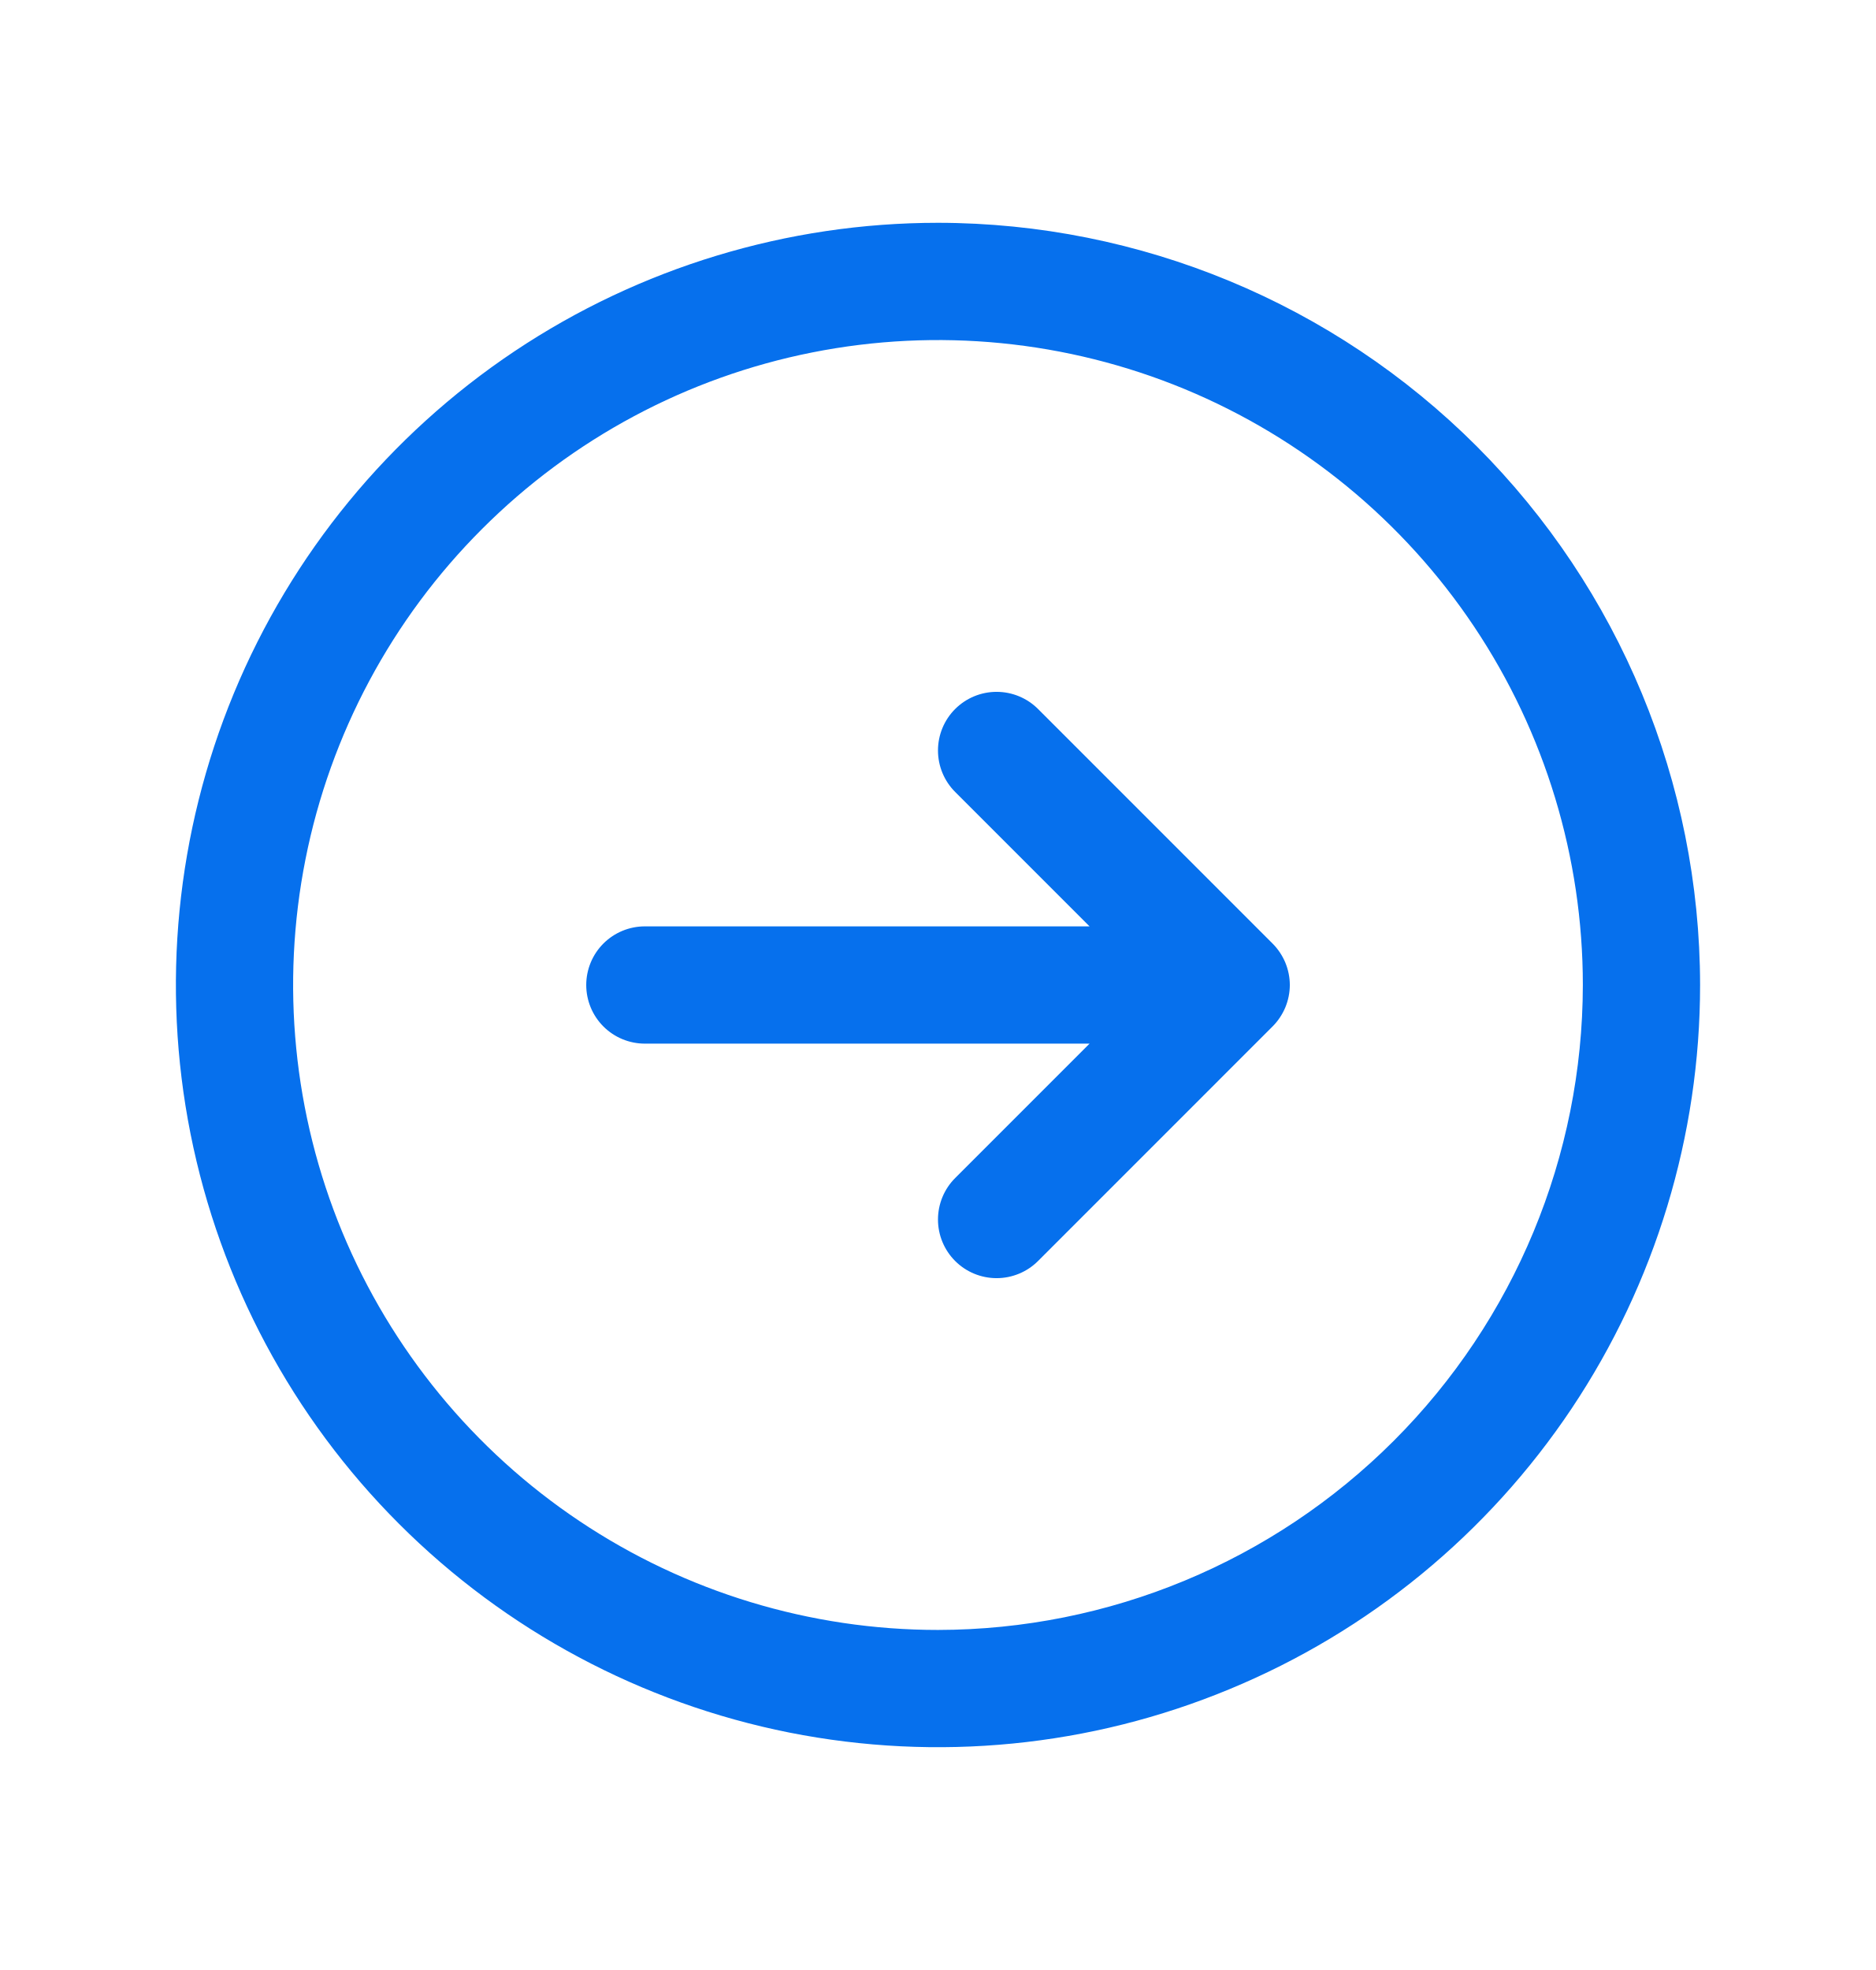
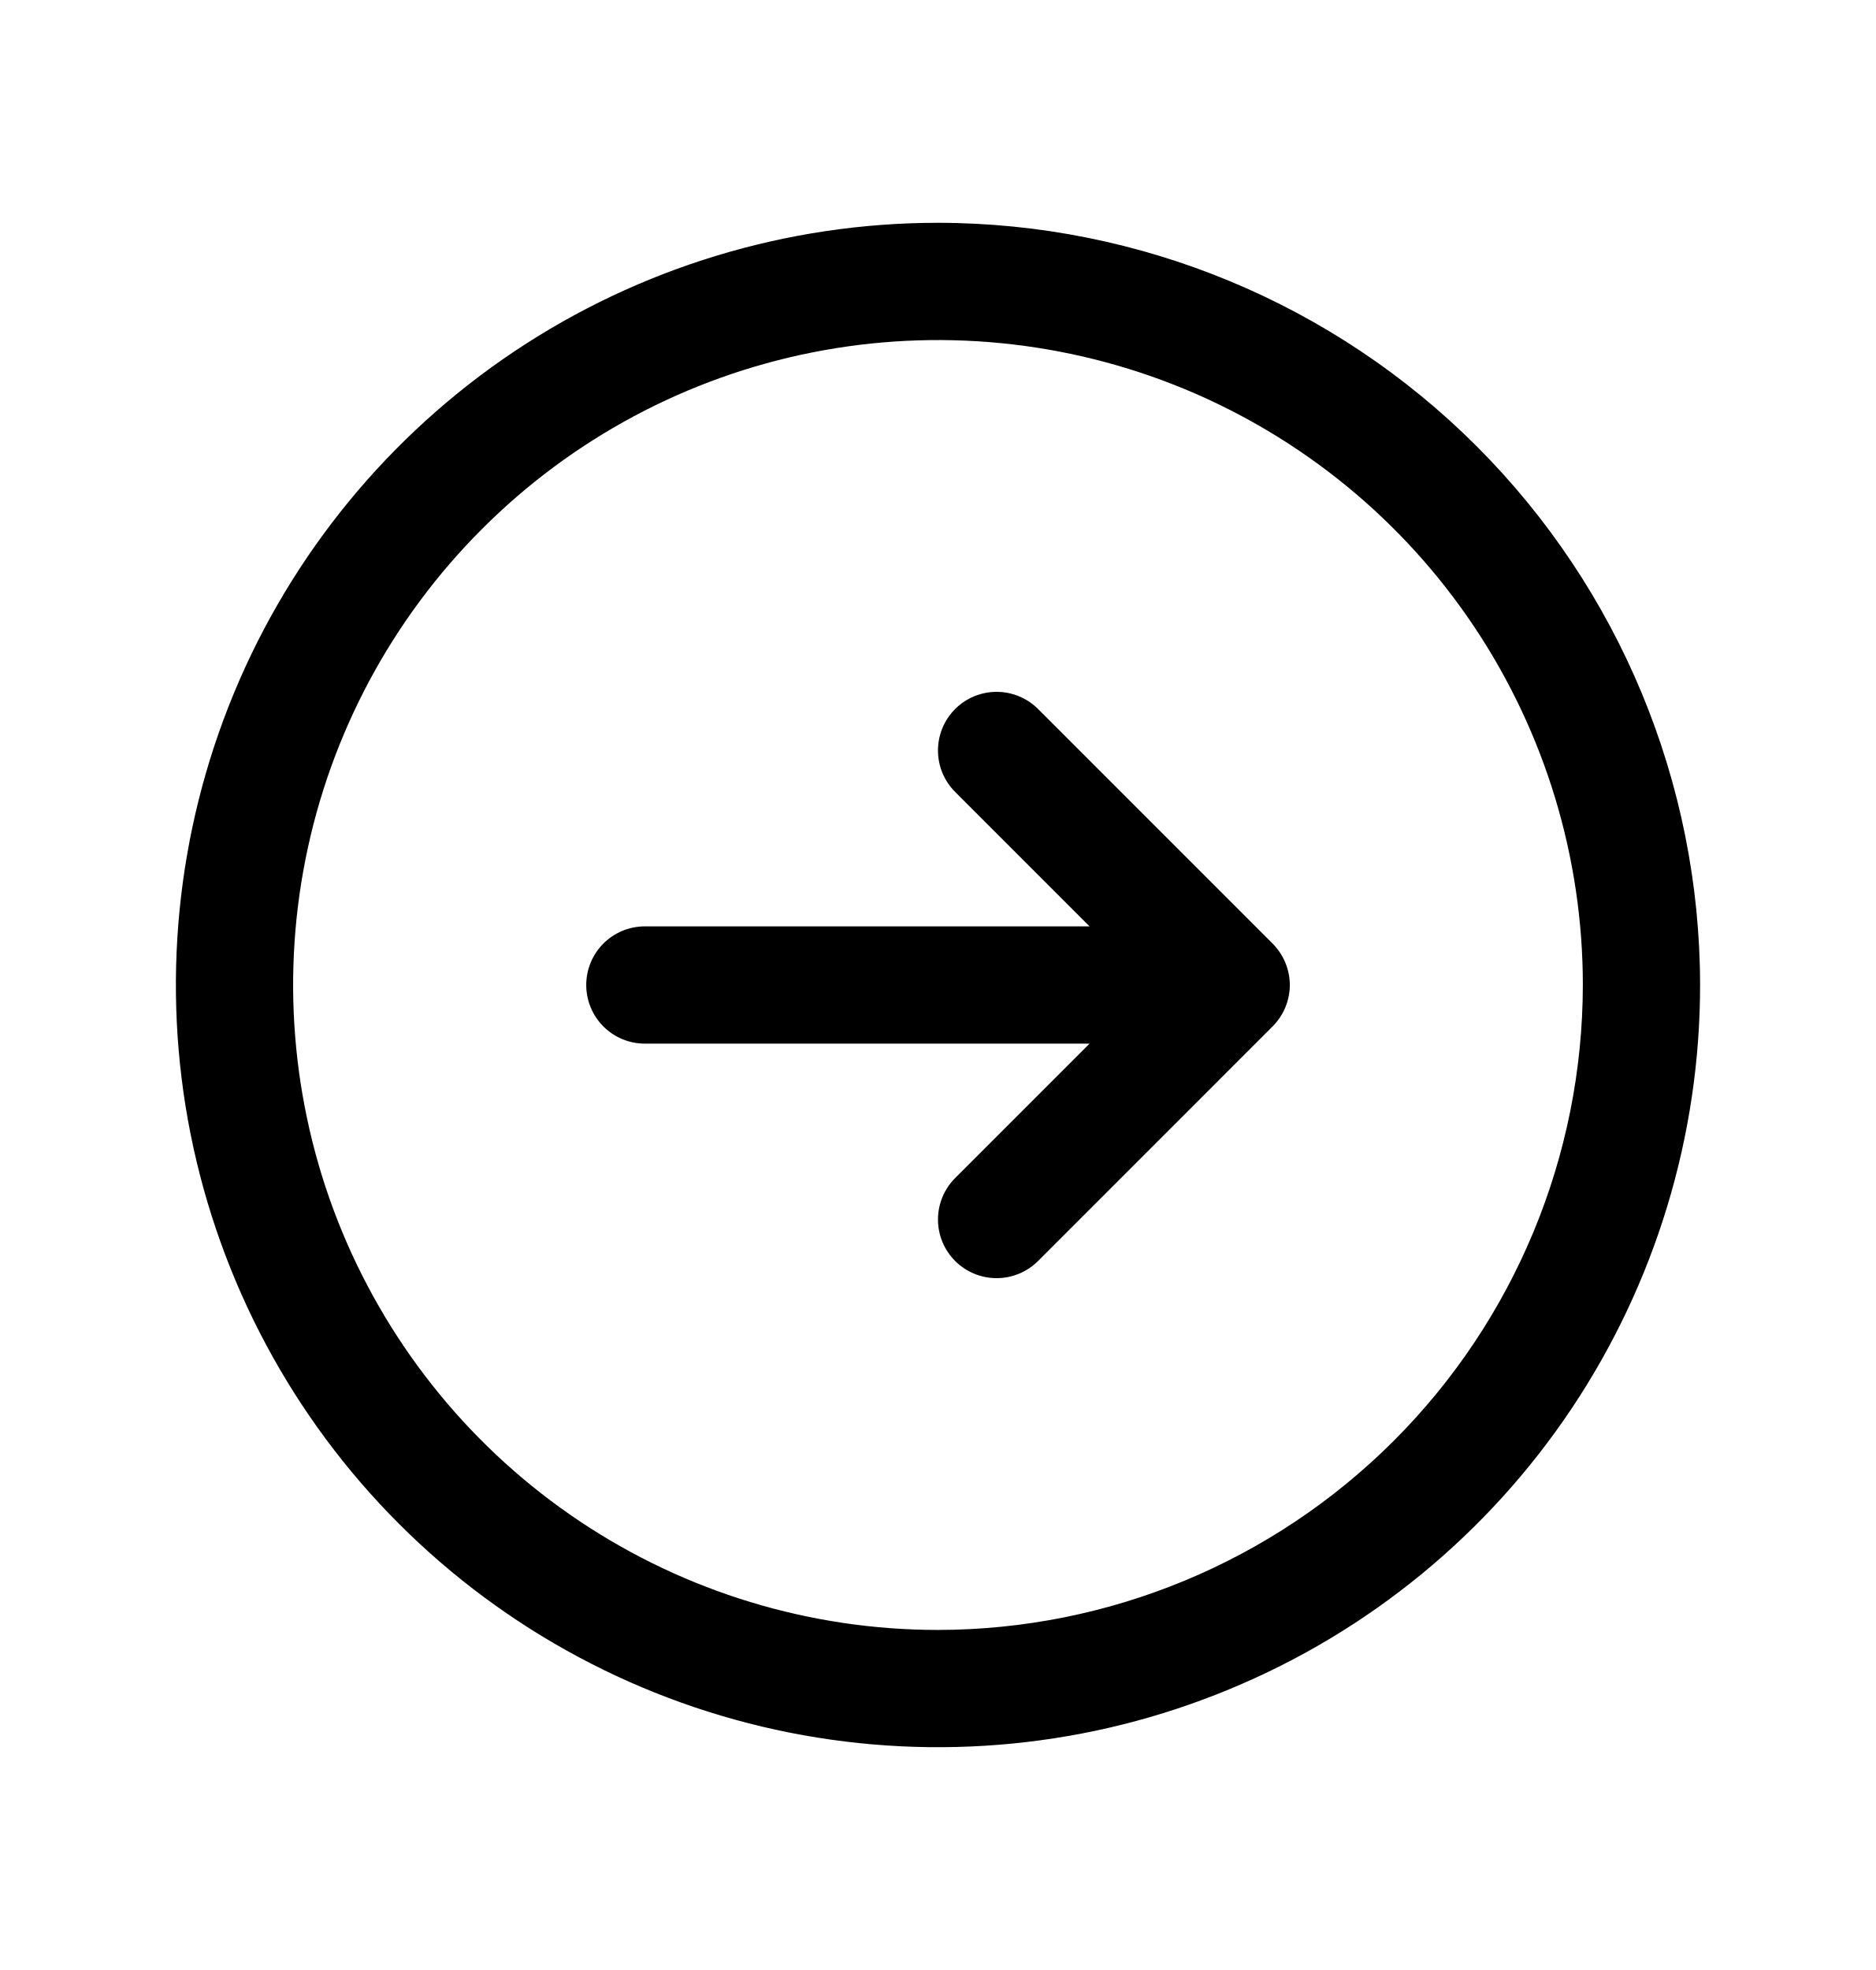
- <svg xmlns="http://www.w3.org/2000/svg" width="20" height="21" viewBox="0 0 20 21" fill="none">
-   <path d="M10 2.375C8.393 2.375 6.822 2.852 5.486 3.744C4.15 4.637 3.108 5.906 2.493 7.391C1.879 8.875 1.718 10.509 2.031 12.085C2.345 13.661 3.118 15.109 4.255 16.245C5.391 17.381 6.839 18.155 8.415 18.469C9.991 18.782 11.625 18.622 13.109 18.006C14.594 17.392 15.863 16.35 16.756 15.014C17.648 13.678 18.125 12.107 18.125 10.5C18.123 8.346 17.266 6.281 15.743 4.757C14.22 3.234 12.154 2.377 10 2.375ZM10 17.375C8.64 17.375 7.311 16.972 6.18 16.216C5.05 15.461 4.169 14.387 3.648 13.131C3.128 11.875 2.992 10.492 3.257 9.159C3.522 7.825 4.177 6.6 5.139 5.639C6.1 4.677 7.325 4.022 8.659 3.757C9.992 3.492 11.375 3.628 12.631 4.148C13.887 4.669 14.961 5.55 15.716 6.68C16.472 7.811 16.875 9.14 16.875 10.5C16.873 12.323 16.148 14.07 14.859 15.359C13.57 16.648 11.823 17.373 10 17.375ZM13.567 10.058C13.625 10.116 13.671 10.185 13.703 10.261C13.734 10.336 13.751 10.418 13.751 10.5C13.751 10.582 13.734 10.664 13.703 10.739C13.671 10.815 13.625 10.884 13.567 10.942L11.067 13.442C10.95 13.559 10.791 13.625 10.625 13.625C10.459 13.625 10.3 13.559 10.183 13.442C10.066 13.325 10 13.166 10 13C10 12.834 10.066 12.675 10.183 12.558L11.616 11.125H6.875C6.709 11.125 6.55 11.059 6.433 10.942C6.316 10.825 6.25 10.666 6.25 10.5C6.25 10.334 6.316 10.175 6.433 10.058C6.55 9.941 6.709 9.875 6.875 9.875H11.616L10.183 8.442C10.066 8.325 10 8.166 10 8C10 7.834 10.066 7.675 10.183 7.558C10.3 7.441 10.459 7.375 10.625 7.375C10.791 7.375 10.95 7.441 11.067 7.558L13.567 10.058Z" fill="#0670ED" />
+ <svg xmlns="http://www.w3.org/2000/svg" width="20" height="21" viewBox="0 0 20 21" fill="black">
+   <path d="M10 2.375C8.393 2.375 6.822 2.852 5.486 3.744C4.15 4.637 3.108 5.906 2.493 7.391C1.879 8.875 1.718 10.509 2.031 12.085C2.345 13.661 3.118 15.109 4.255 16.245C5.391 17.381 6.839 18.155 8.415 18.469C9.991 18.782 11.625 18.622 13.109 18.006C14.594 17.392 15.863 16.35 16.756 15.014C17.648 13.678 18.125 12.107 18.125 10.5C18.123 8.346 17.266 6.281 15.743 4.757C14.22 3.234 12.154 2.377 10 2.375ZM10 17.375C8.64 17.375 7.311 16.972 6.18 16.216C5.05 15.461 4.169 14.387 3.648 13.131C3.128 11.875 2.992 10.492 3.257 9.159C3.522 7.825 4.177 6.6 5.139 5.639C6.1 4.677 7.325 4.022 8.659 3.757C9.992 3.492 11.375 3.628 12.631 4.148C13.887 4.669 14.961 5.55 15.716 6.68C16.472 7.811 16.875 9.14 16.875 10.5C16.873 12.323 16.148 14.07 14.859 15.359C13.57 16.648 11.823 17.373 10 17.375ZM13.567 10.058C13.625 10.116 13.671 10.185 13.703 10.261C13.734 10.336 13.751 10.418 13.751 10.5C13.751 10.582 13.734 10.664 13.703 10.739C13.671 10.815 13.625 10.884 13.567 10.942L11.067 13.442C10.95 13.559 10.791 13.625 10.625 13.625C10.459 13.625 10.3 13.559 10.183 13.442C10.066 13.325 10 13.166 10 13C10 12.834 10.066 12.675 10.183 12.558L11.616 11.125H6.875C6.709 11.125 6.55 11.059 6.433 10.942C6.316 10.825 6.25 10.666 6.25 10.5C6.25 10.334 6.316 10.175 6.433 10.058C6.55 9.941 6.709 9.875 6.875 9.875H11.616L10.183 8.442C10.066 8.325 10 8.166 10 8C10 7.834 10.066 7.675 10.183 7.558C10.3 7.441 10.459 7.375 10.625 7.375C10.791 7.375 10.95 7.441 11.067 7.558L13.567 10.058Z" />
</svg>
